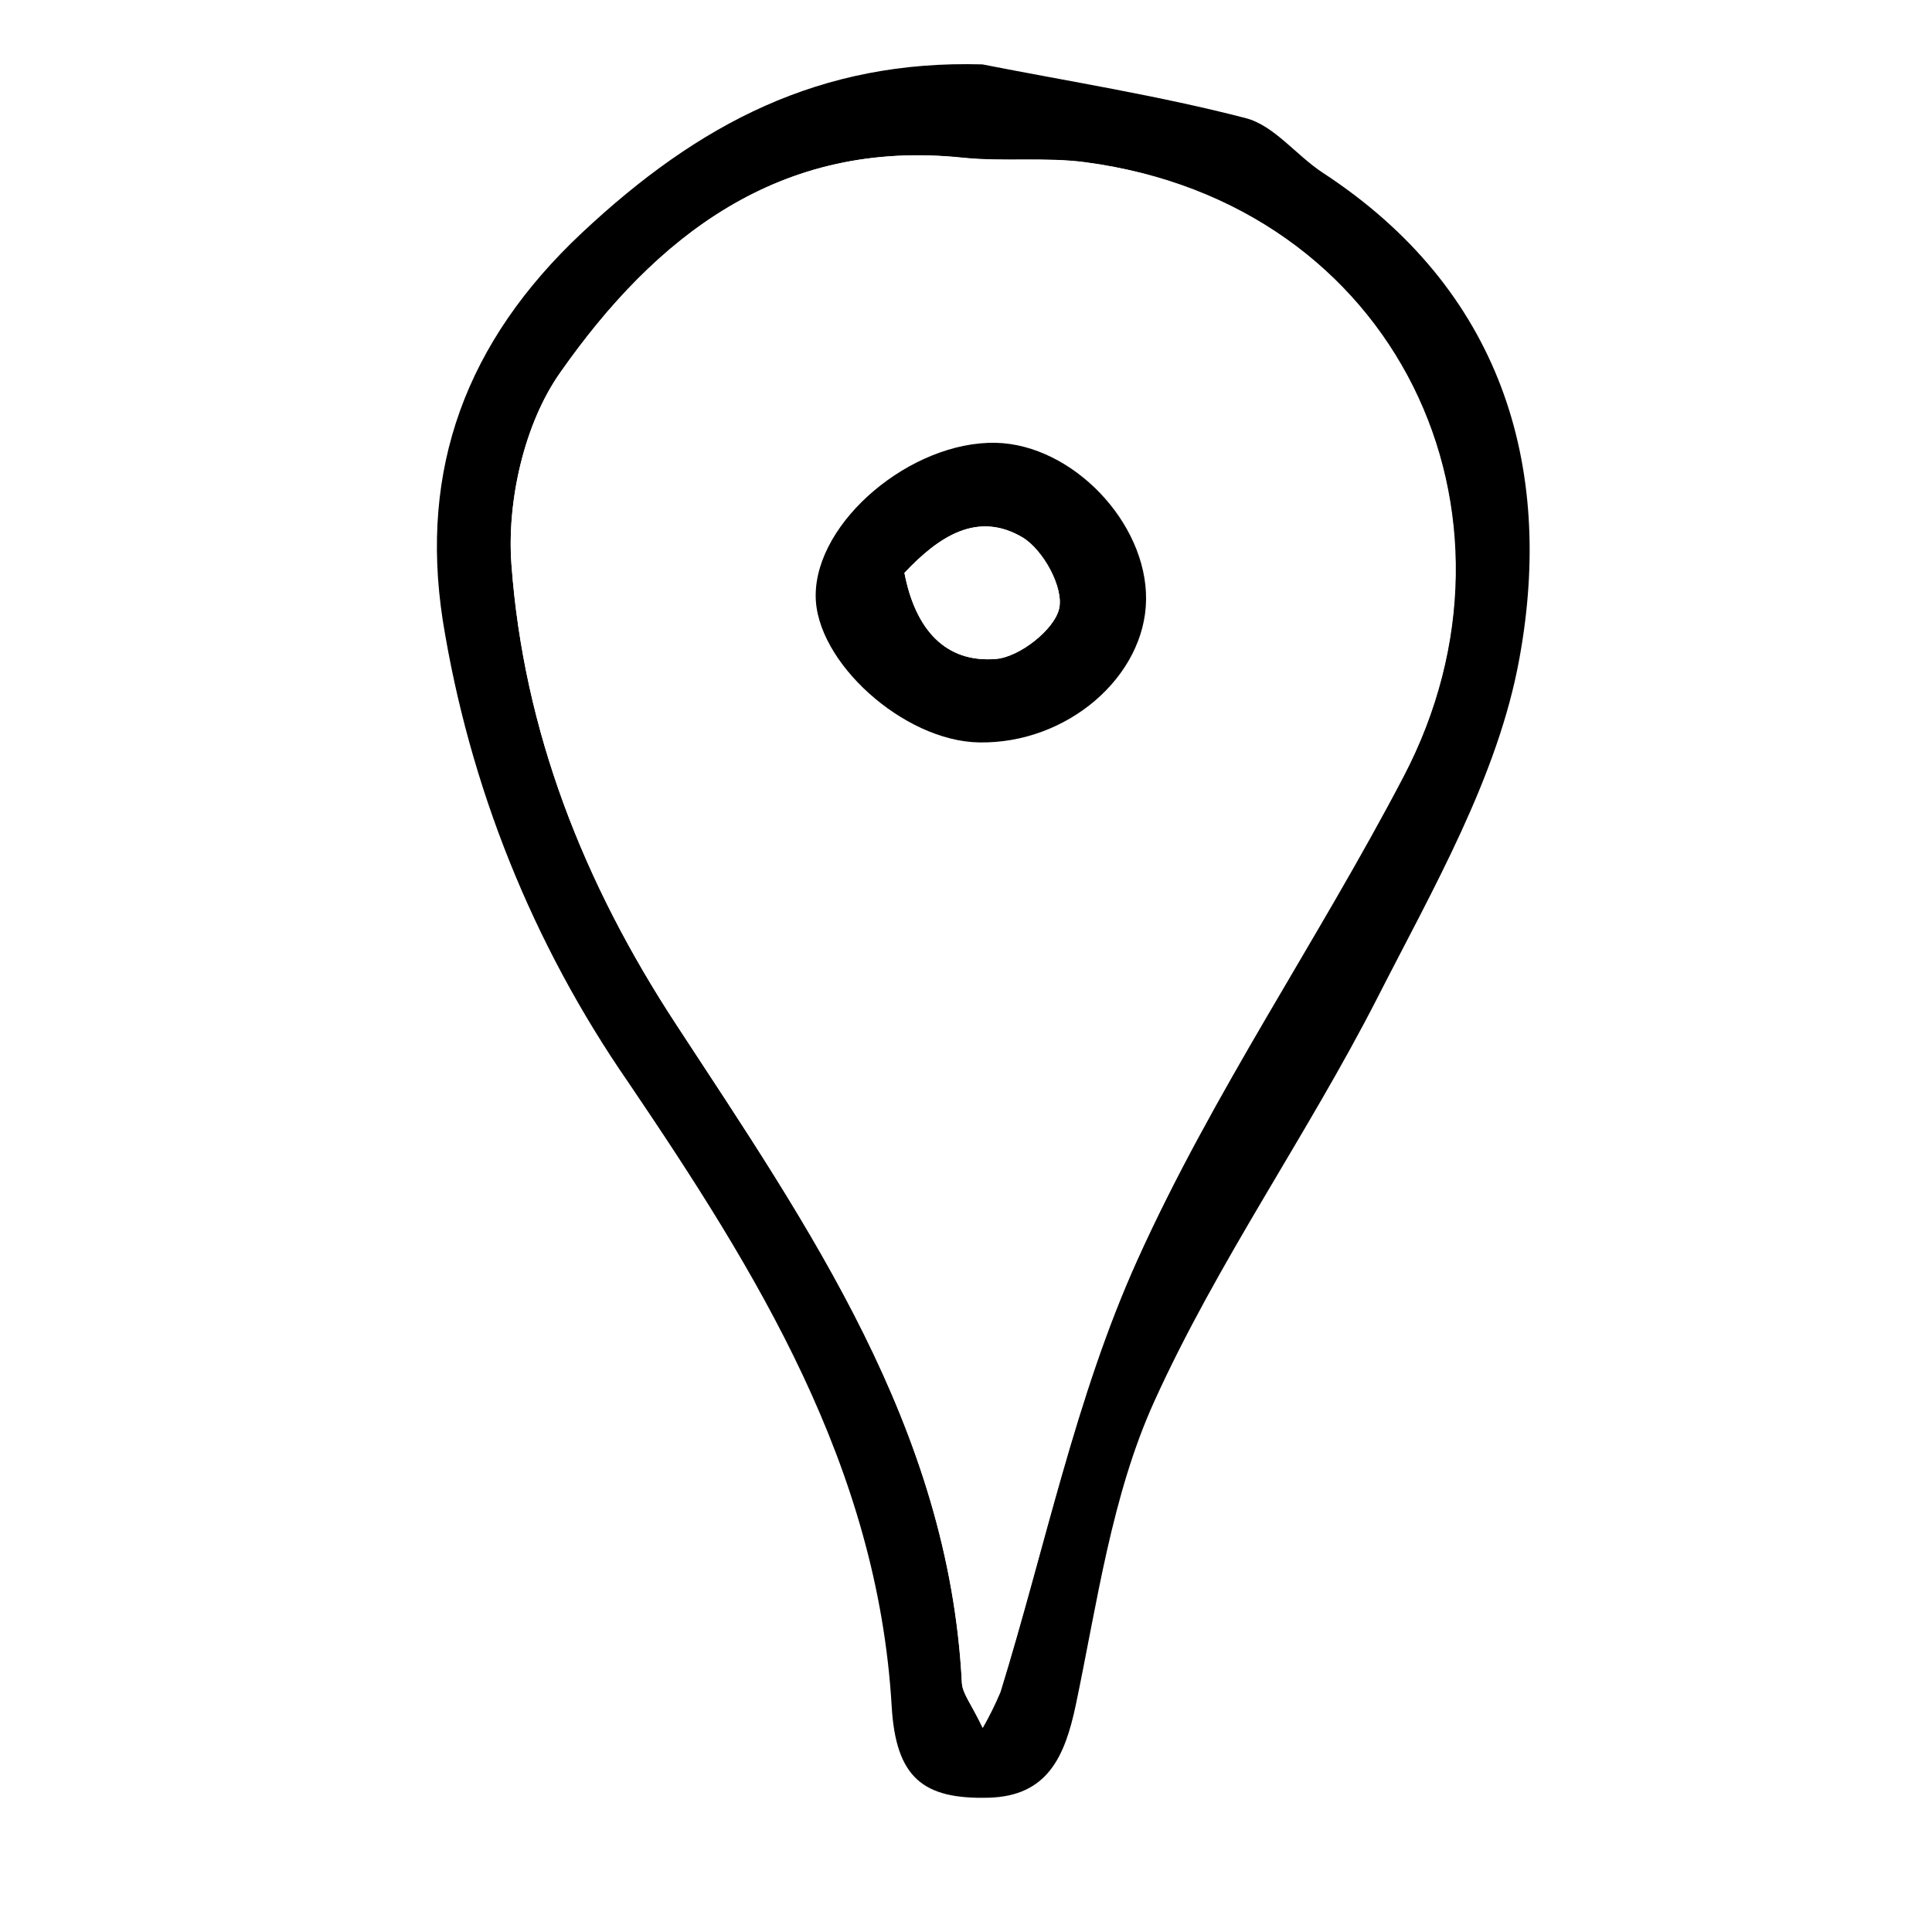
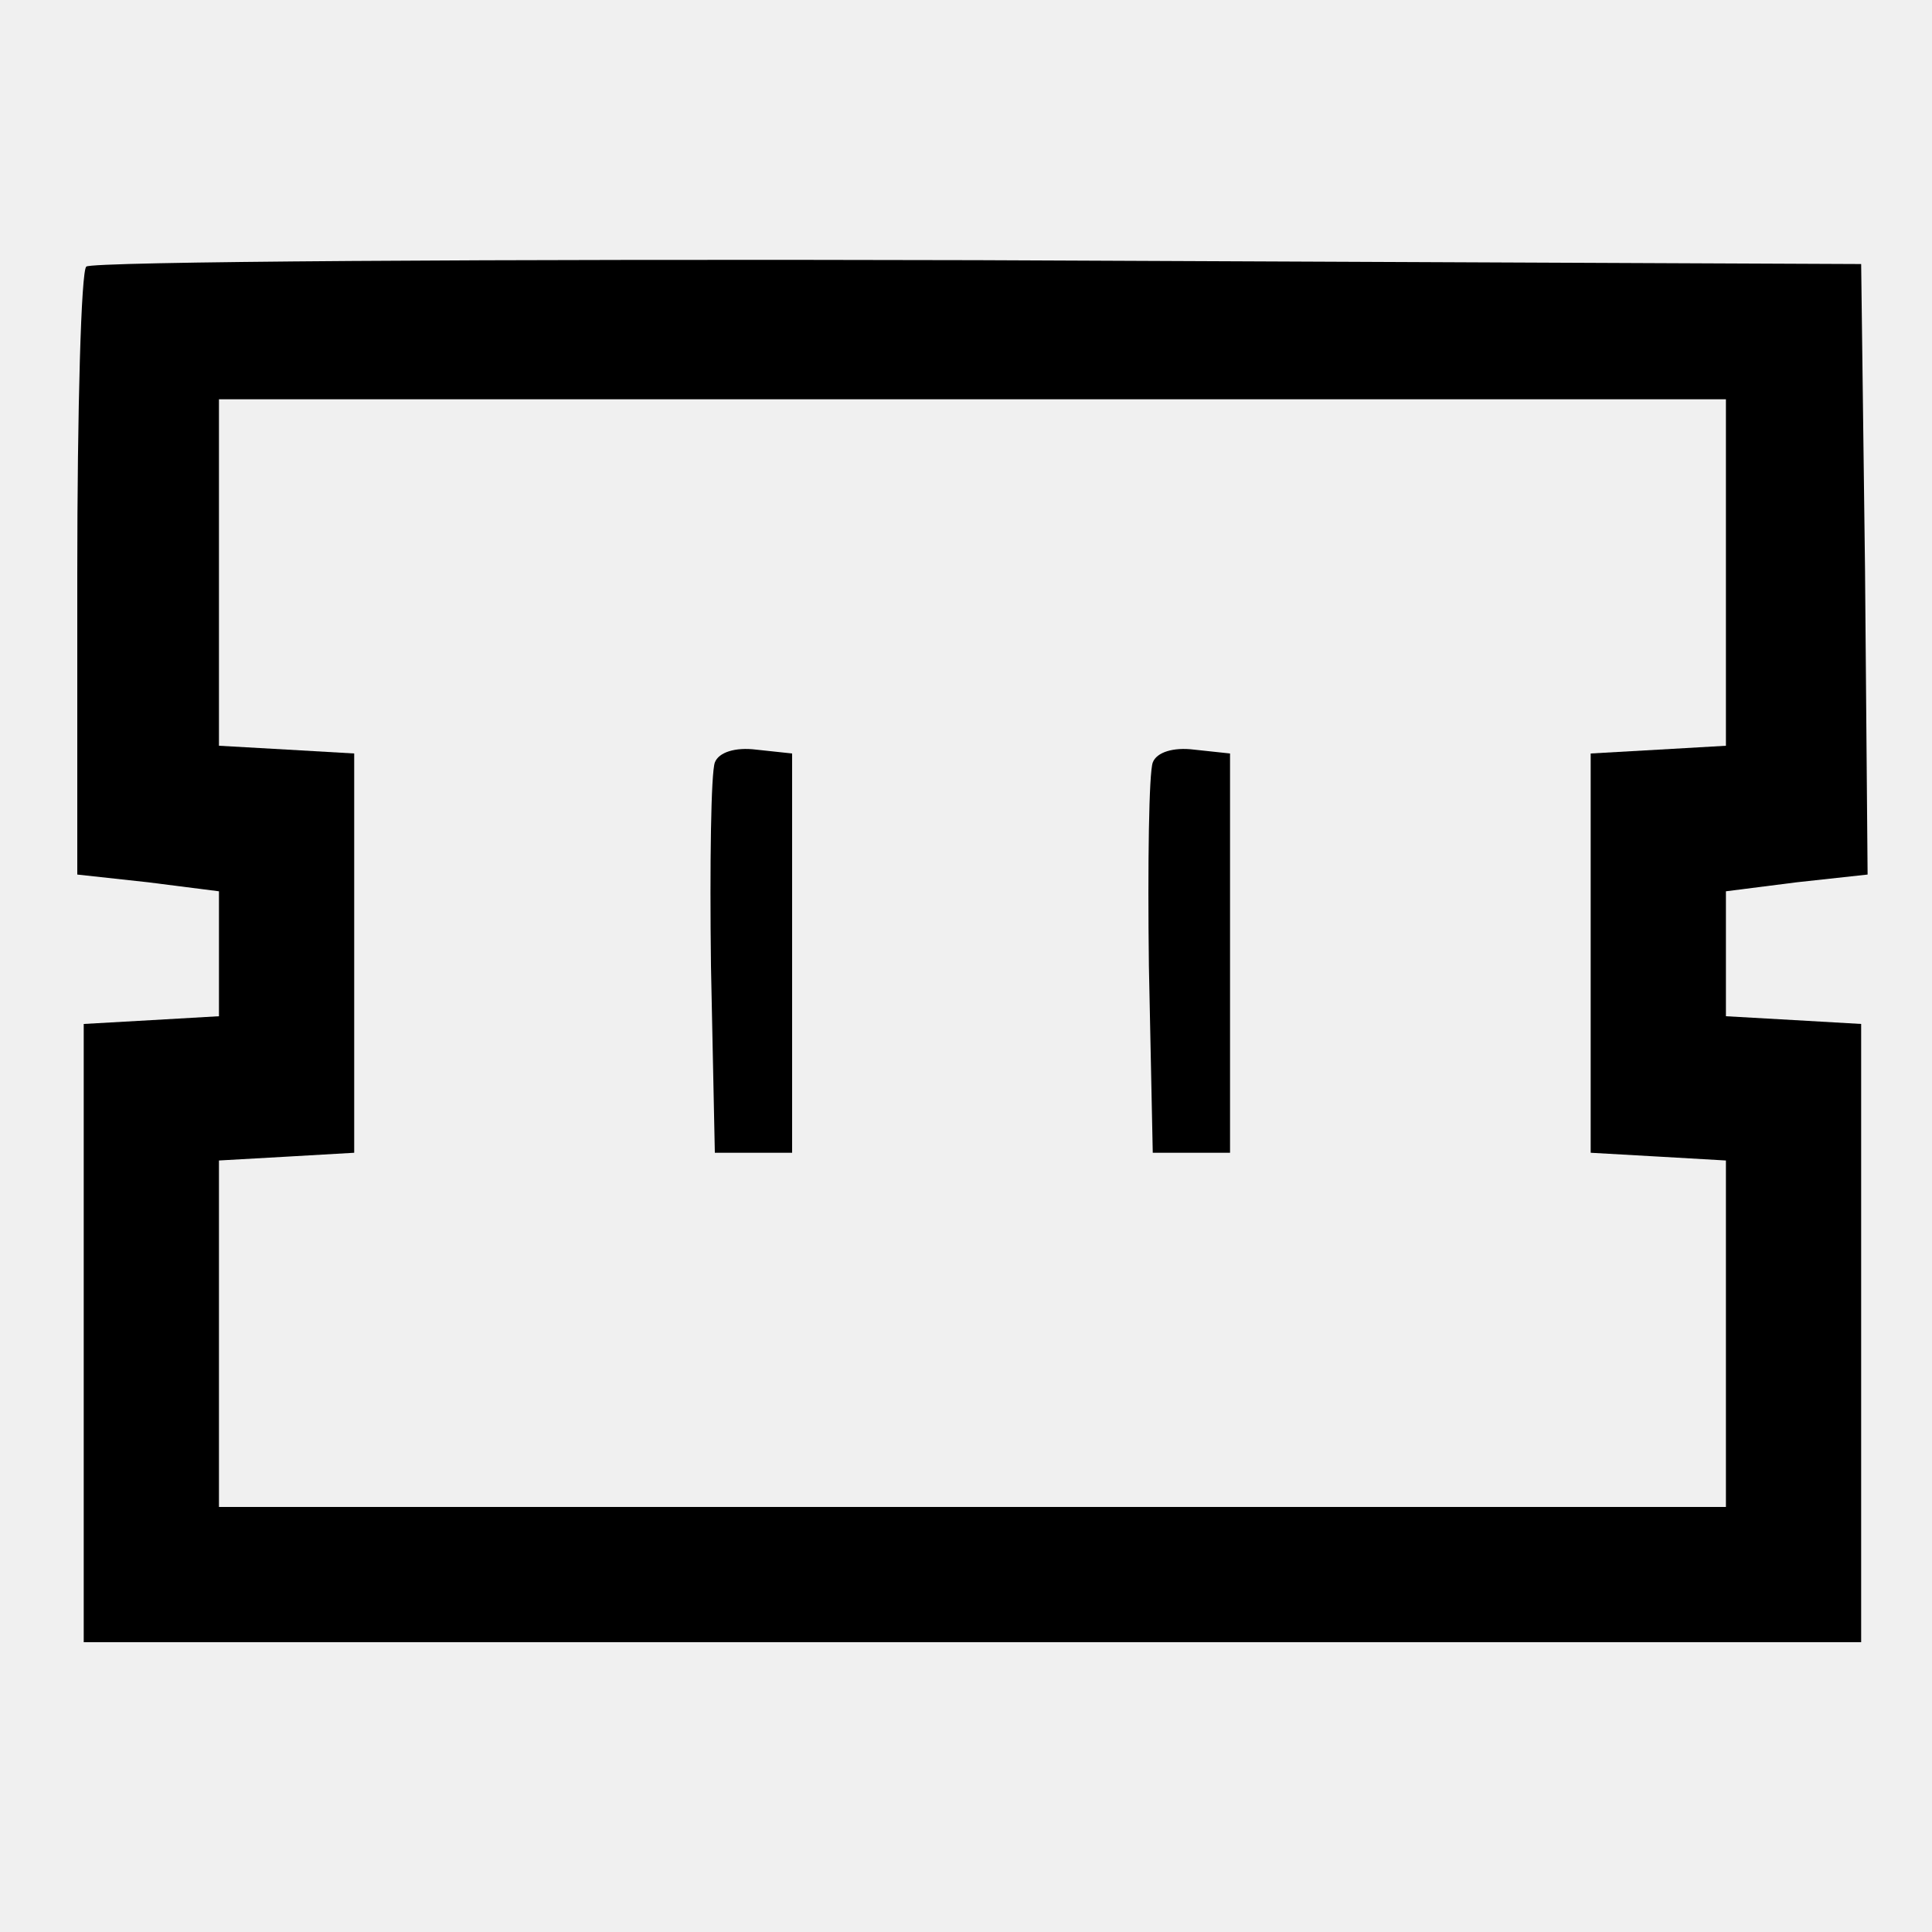
- <svg xmlns="http://www.w3.org/2000/svg" viewBox="0 0 150 150">
-   <defs>
-     <style>.cls-1{fill:#fff;}</style>
-   </defs>
-   <g id="Layer_2" data-name="Layer 2">
-     <g id="Layer_1-2" data-name="Layer 1">
-       <path class="cls-1" d="M150,150H0V0H150ZM76.27,5C63.69,4.64,54.14,9.67,45.2,18.06S32.58,36.44,34.37,48.12A87.33,87.33,0,0,0,48.76,84c10,14.83,19.37,29.88,20.47,48.51.32,5.56,2.44,7.25,7.53,7.11,4.56-.12,5.91-3.14,6.76-7.18,1.67-8,2.79-16.29,6.09-23.57,4.9-10.82,11.87-20.68,17.28-31.29C111.23,69,116.3,60.28,118,51.09c2.7-15-1.48-28.62-15.26-37.67-2.06-1.36-3.77-3.68-6-4.25C90,7.43,83.1,6.34,76.27,5Z" />
-       <path d="M76.27,5C83.1,6.34,90,7.43,96.71,9.17c2.21.57,3.92,2.89,6,4.25,13.78,9,18,22.68,15.26,37.67-1.65,9.19-6.72,17.92-11.06,26.44C101.48,88.14,94.51,98,89.61,108.82c-3.3,7.28-4.42,15.61-6.09,23.57-.85,4-2.2,7.06-6.76,7.18-5.09.14-7.21-1.55-7.53-7.11C68.13,113.83,58.77,98.78,48.76,84A87.33,87.33,0,0,1,34.37,48.12C32.58,36.44,36.14,26.55,45.2,18.06S63.69,4.64,76.27,5Zm0,129.17a26,26,0,0,0,1.38-2.79c3.46-11.21,5.83-22.92,10.62-33.53,5.85-13,14-24.87,20.66-37.52,10.7-20.42-.45-44.53-24.71-47.73-3.12-.41-6.34,0-9.49-.35C60.55,10.75,50.89,18.38,43.5,28.92c-2.8,4-4.16,10-3.79,14.92.95,12.91,5.59,24.7,12.81,35.73,10.26,15.68,21.13,31.3,22.16,51.08C74.72,131.49,75.42,132.3,76.3,134.16Z" />
-       <path class="cls-1" d="M76.3,134.16c-.88-1.86-1.58-2.67-1.62-3.51-1-19.78-11.9-35.4-22.16-51.08-7.22-11-11.86-22.82-12.81-35.73-.37-4.92,1-11,3.79-14.92,7.39-10.54,17-18.17,31.26-16.68,3.15.32,6.37-.06,9.49.35,24.26,3.2,35.41,27.31,24.71,47.73C102.33,73,94.15,84.87,88.3,97.84c-4.79,10.61-7.16,22.32-10.62,33.53A26,26,0,0,1,76.3,134.16ZM76,57.64c6.86.13,12.92-5,13-11.1s-5.72-12-11.65-12.16c-6.59-.17-14,6.09-14,11.86C63.32,51.38,70.16,57.54,76,57.64Z" />
-       <path d="M76,57.64c-5.84-.1-12.68-6.26-12.67-11.4,0-5.77,7.42-12,14-11.86,5.93.15,11.71,6.19,11.65,12.16S82.86,57.77,76,57.64ZM70.22,44.48c.84,4.38,3.18,7,7.11,6.68,1.82-.15,4.52-2.25,4.9-3.9S81,42.68,79.4,41.73C75.89,39.65,72.88,41.65,70.22,44.48Z" />
-       <path class="cls-1" d="M70.22,44.48c2.66-2.83,5.67-4.83,9.18-2.75,1.59,1,3.2,3.93,2.83,5.53s-3.08,3.75-4.9,3.9C73.4,51.49,71.06,48.86,70.22,44.48Z" />
-     </g>
+ <svg xmlns="http://www.w3.org/2000/svg" version="1.0" width="150pt" height="150pt" viewBox="0 0 150 150" preserveAspectRatio="xMidYMid meet">
+   <g transform="translate(0,150) scale(0.1,-0.1)" fill="#000000" stroke="none">
+     <path d="M67 1293 c-4 -3 -7 -111 -7 -239 l0 -233 55 -6 55 -7 0 -49 0 -48 -52 -3 -53 -3 0 -240 0 -240 690 0 690 0 0 240 0 240 -52 3 -53 3 0 48 0 49 55 7 55 6 -2 237 -3 237 -686 3 c-377 1 -689 -1 -692 -5z m1273 -237 l0 -135 -52 -3 -53 -3 0 -155 0 -155 53 -3 52 -3 0 -135 0 -134 -585 0 -585 0 0 134 0 135 53 3 52 3 0 155 0 155 -52 3 -53 3 0 135 0 134 585 0 585 0 0 -134z" />
+     <path d="M555 908 c-3 -8 -4 -79 -3 -158 l3 -145 30 0 30 0 0 155 0 155 -28 3 c-16 2 -29 -2 -32 -10z" />
+     <path d="M895 908 c-3 -8 -4 -79 -3 -158 l3 -145 30 0 30 0 0 155 0 155 -28 3 c-16 2 -29 -2 -32 -10z" />
  </g>
</svg>
